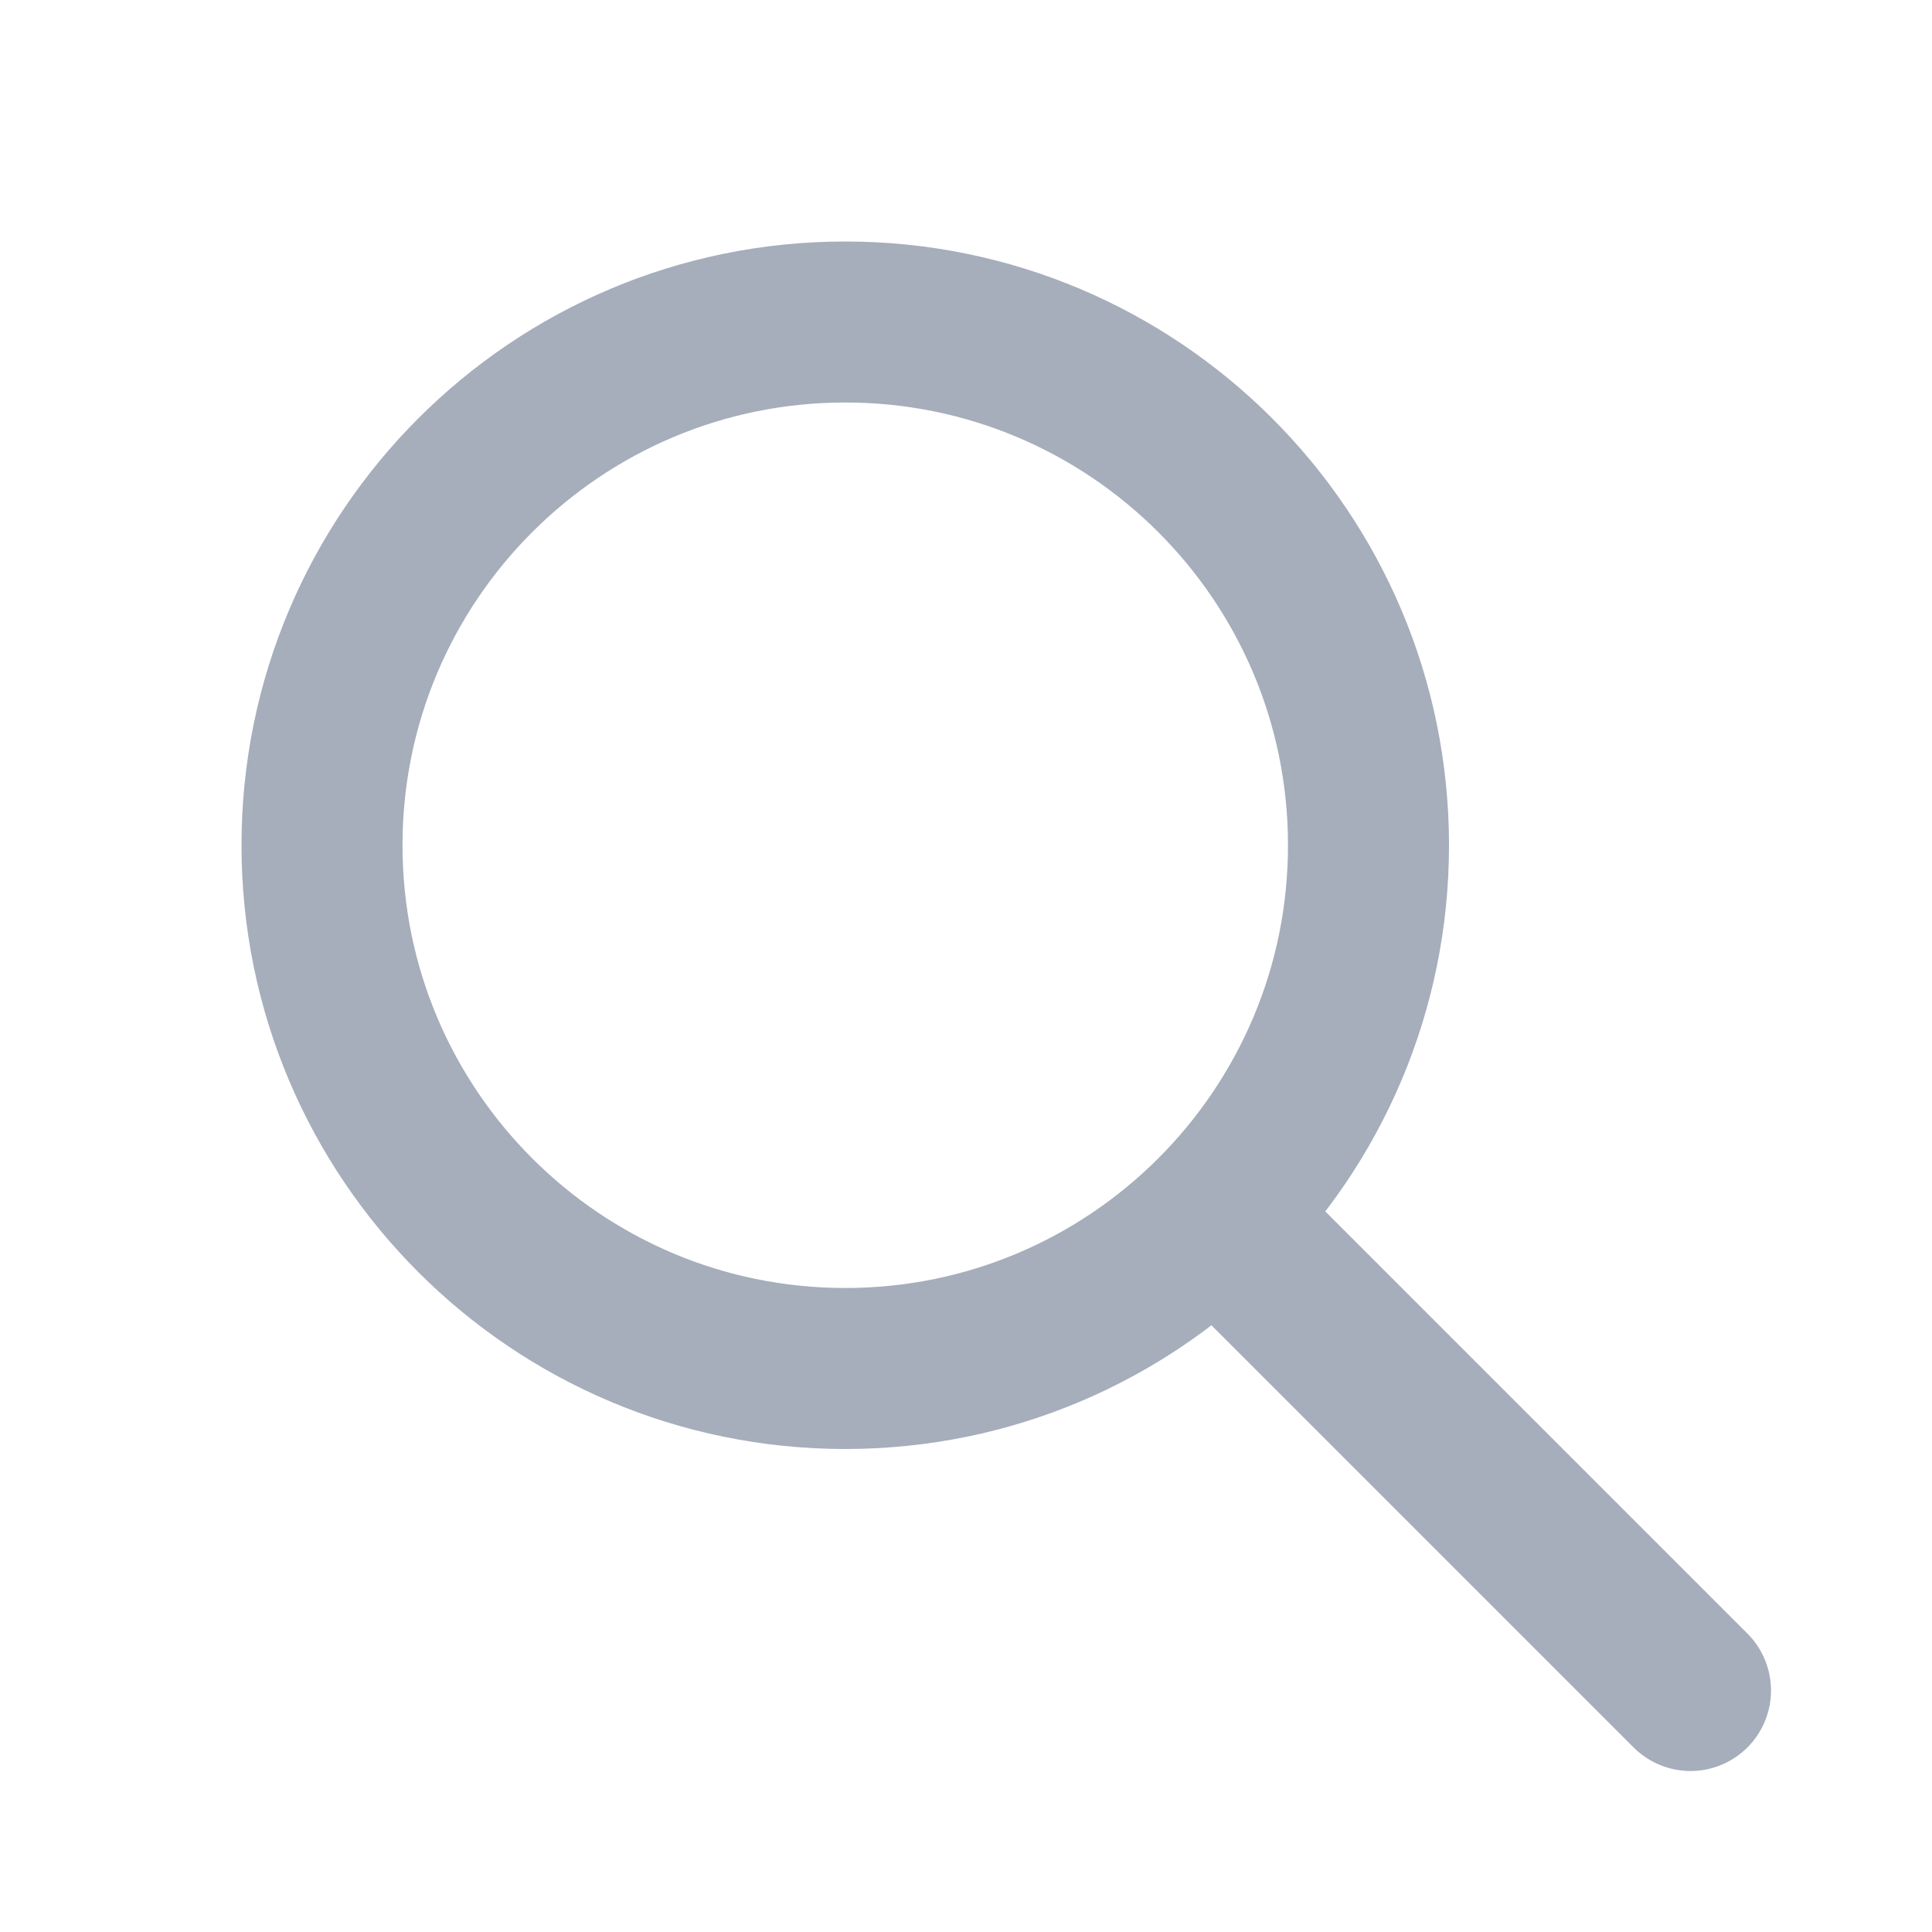
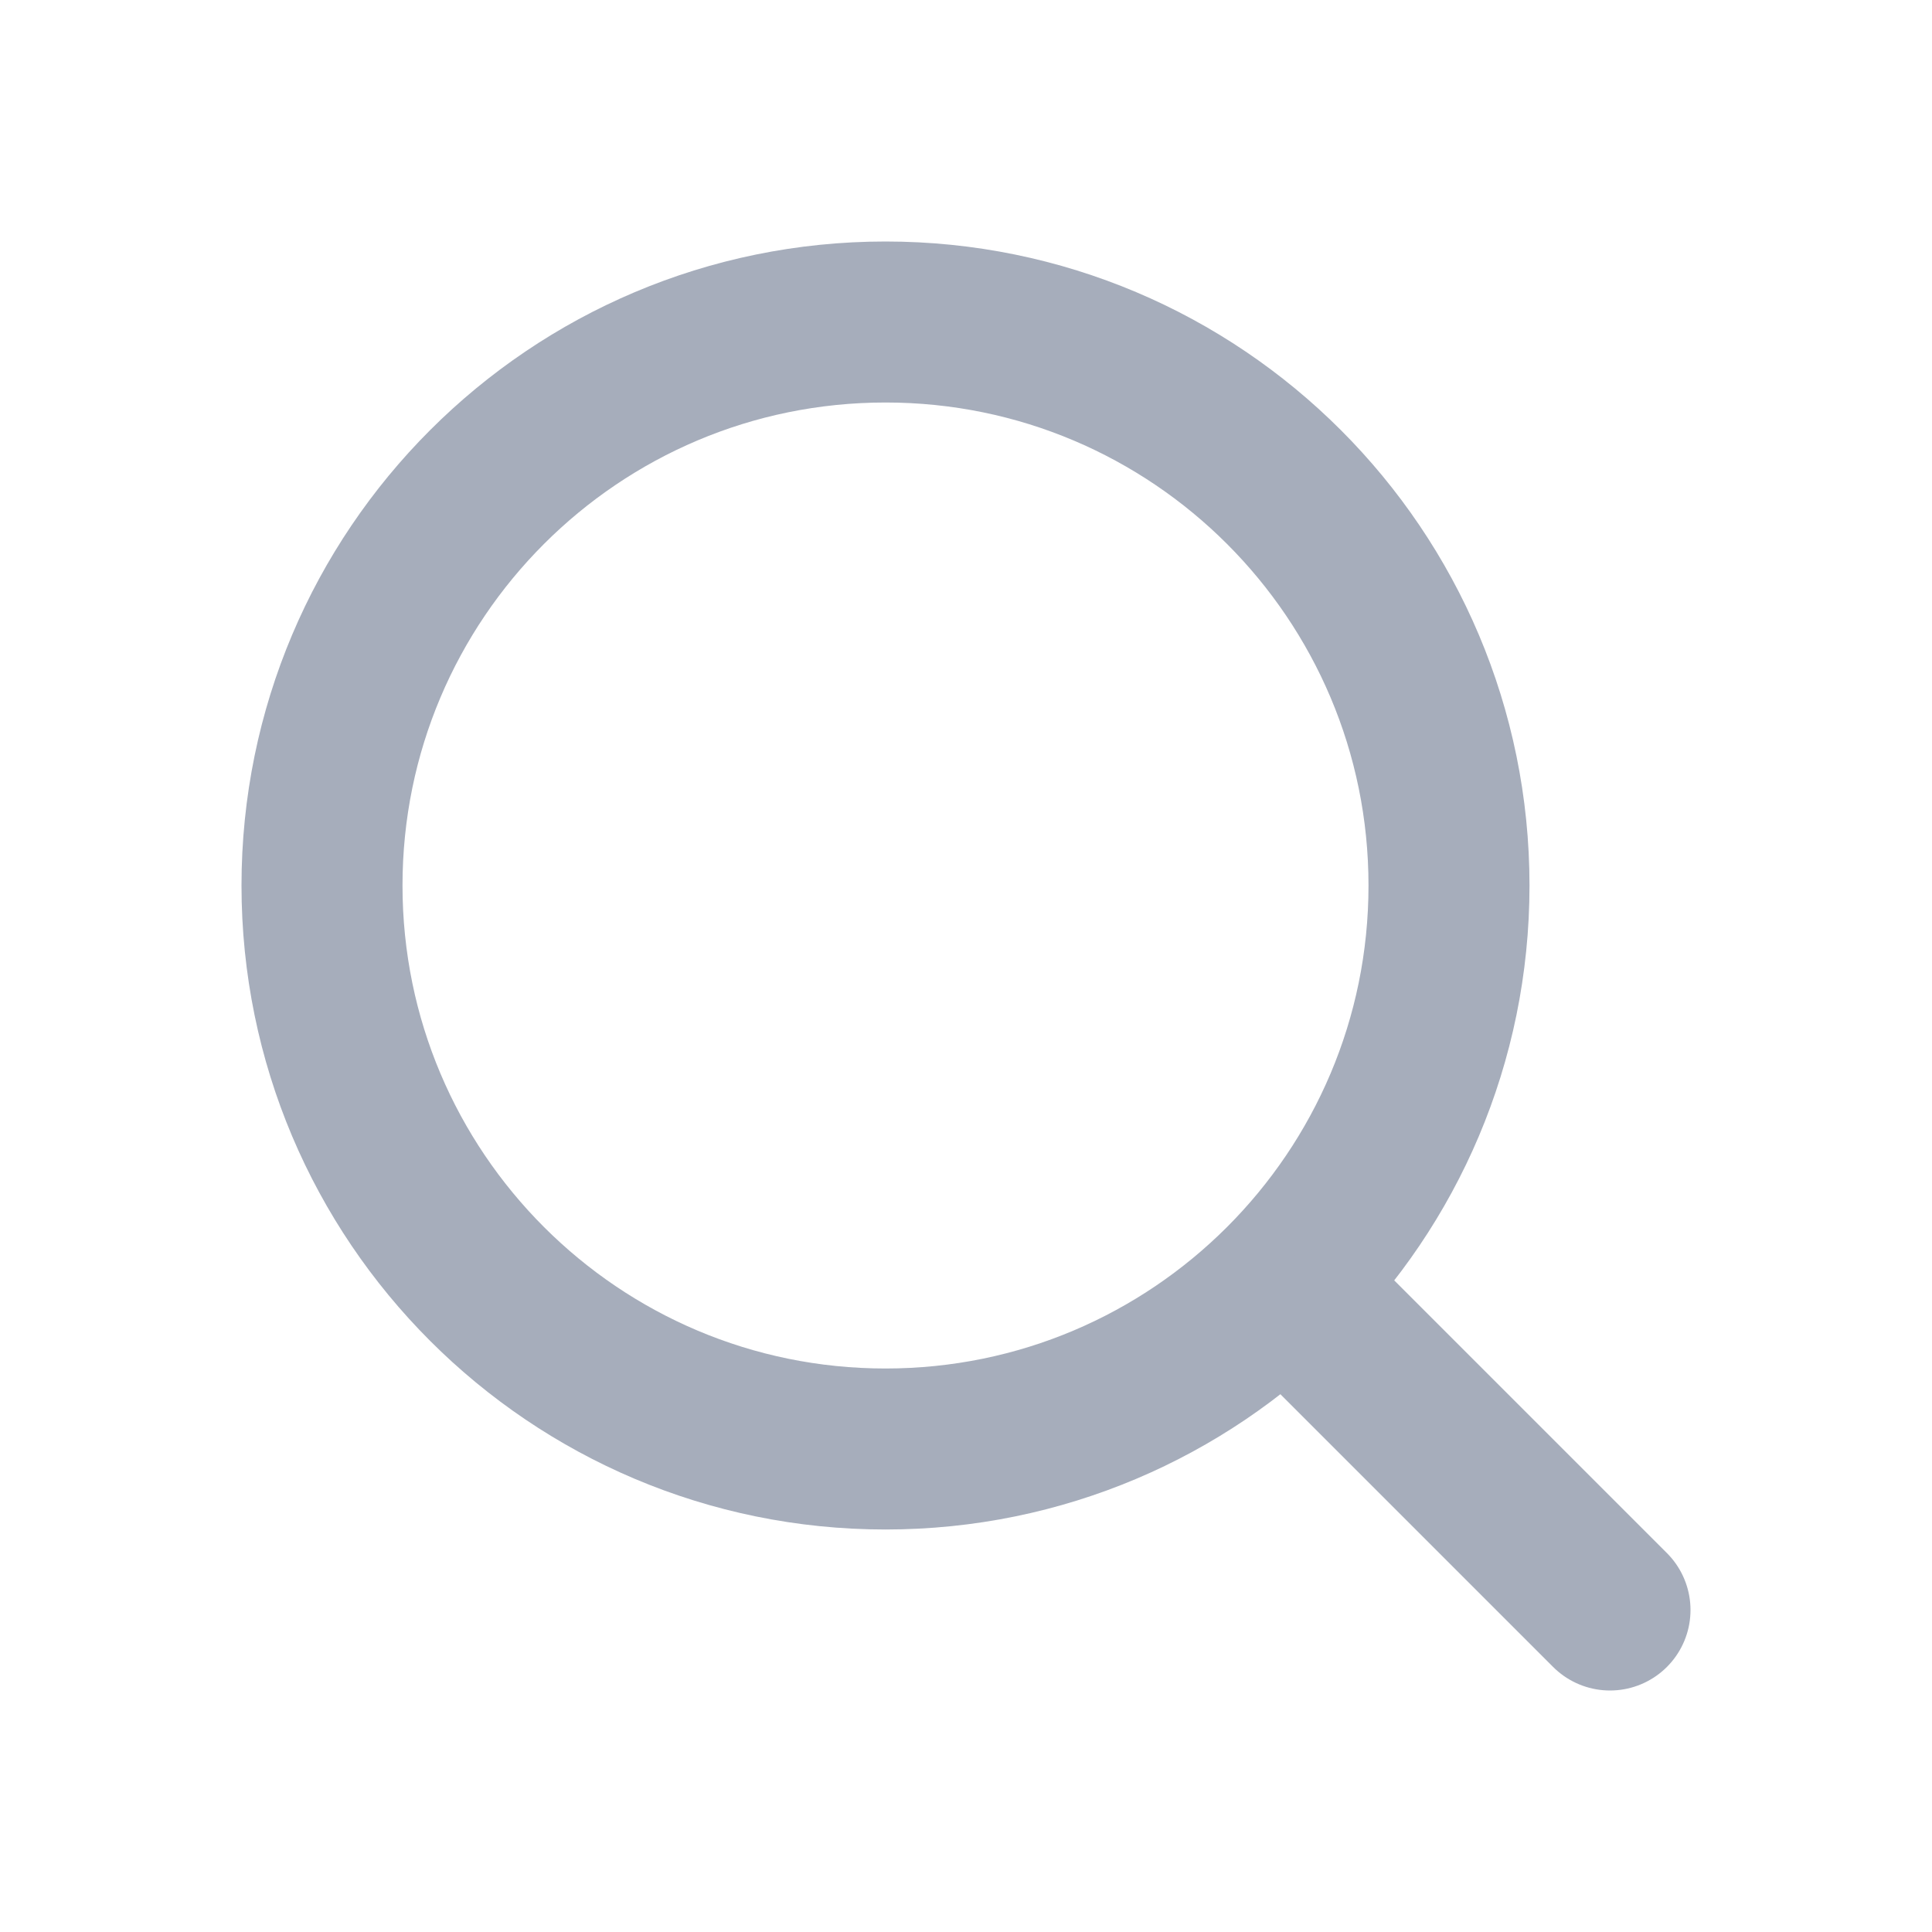
- <svg xmlns="http://www.w3.org/2000/svg" width="24" height="24" viewBox="0 0 24 24" fill="none" stroke="#a6adbb" stroke-width="2" stroke-linecap="round">
-   <circle cx="10.5" cy="10.5" r="6.5" />
-   <line x1="15.5" y1="15.5" x2="21" y2="21" />
+ <svg xmlns="http://www.w3.org/2000/svg" width="24" height="24" viewBox="0 0 24 24" fill="none" stroke="#a6adbb" stroke-width="2" stroke-linecap="round" stroke-linejoin="round">
+   <circle cx="11" cy="11" r="7" />
+   <path d="m20 20-3.5-3.5" />
</svg>
